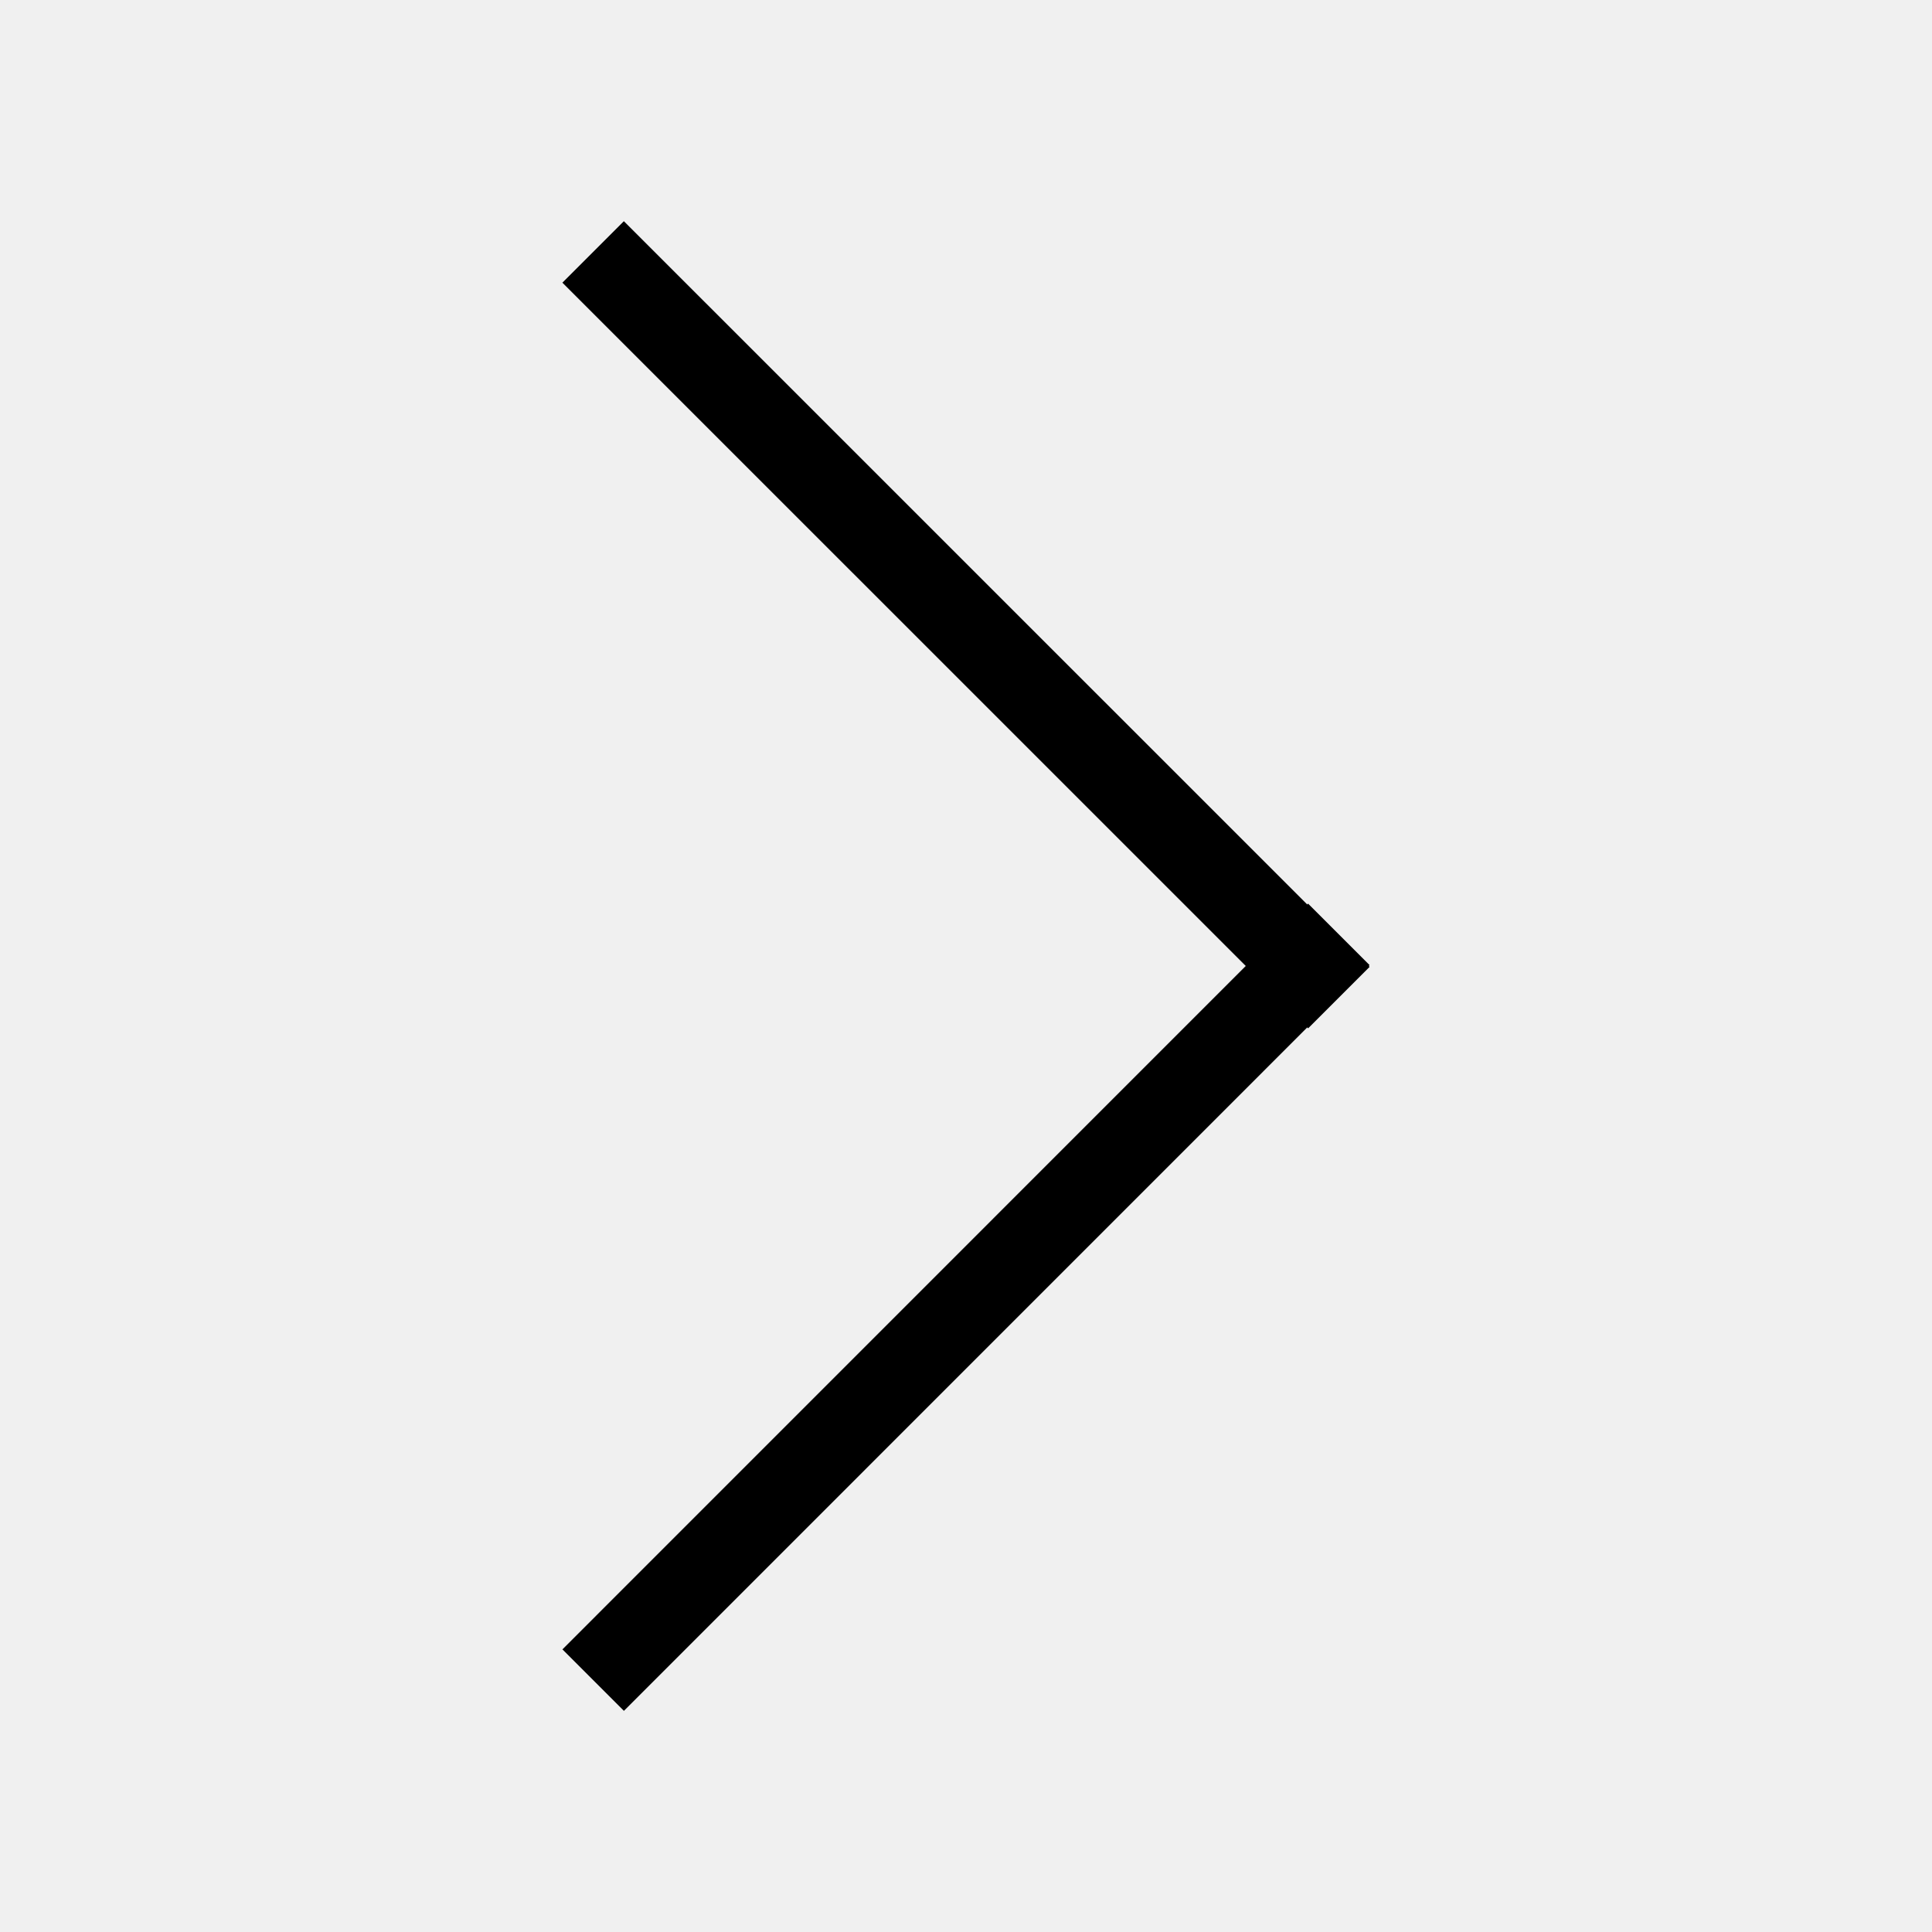
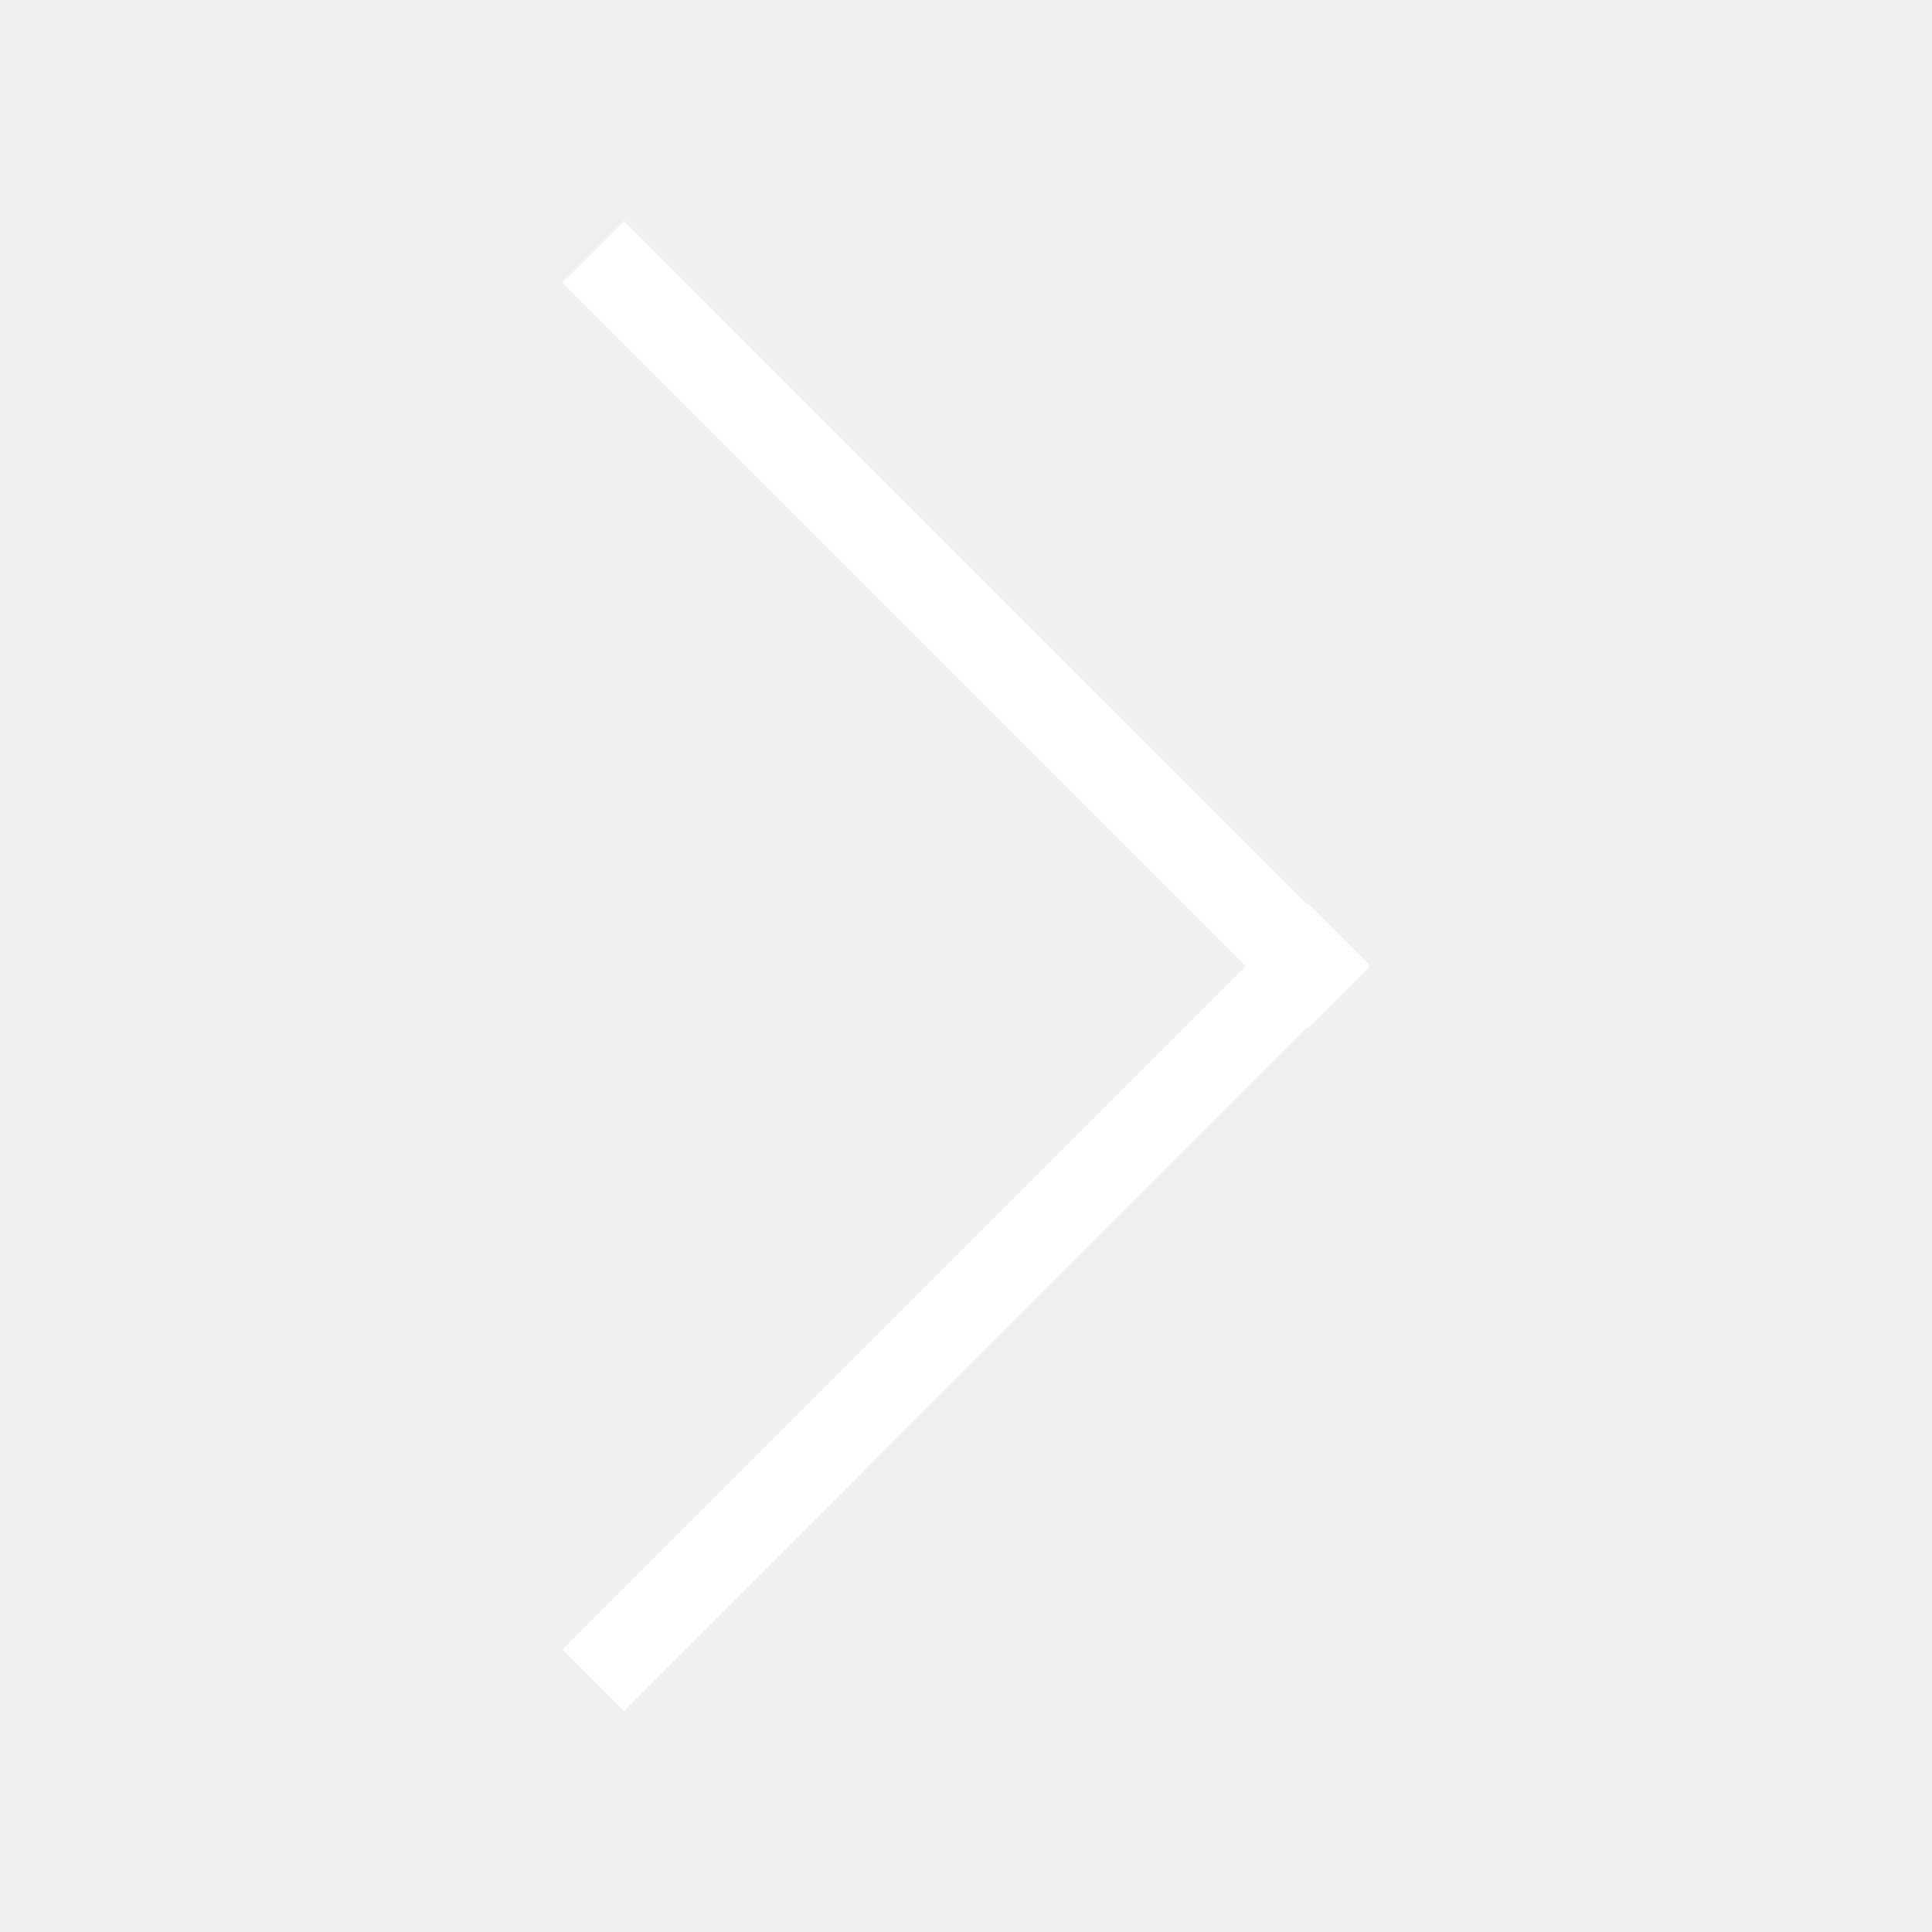
<svg xmlns="http://www.w3.org/2000/svg" width="20" height="20">
  <g>
    <rect x="-1" y="-1" width="22" height="22" id="canvas_background" fill="none" />
    <g id="canvasGrid" display="none">
      <rect id="svg_4" width="100%" height="100%" x="0" y="0" stroke-width="0" fill="url(#gridpattern)" />
    </g>
  </g>
  <g>
    <g id="svg_8">
-       <line stroke-width="0.9" stroke="#000" stroke-linecap="undefined" stroke-linejoin="undefined" id="svg_5" y2="10.327" x2="13.86" y1="2.608" x1="6.14" fill="none" />
-       <line stroke-width="0.9" transform="rotate(-90 10,13.5325) " stroke="#000" stroke-linecap="undefined" stroke-linejoin="undefined" id="svg_6" y2="17.392" x2="13.86" y1="9.673" x1="6.14" fill="none" />
+       <line stroke-width="0.9" stroke="#fff" stroke-linecap="undefined" stroke-linejoin="undefined" id="svg_5" y2="10.327" x2="13.86" y1="2.608" x1="6.14" fill="none" />
+       <line stroke-width="0.9" transform="rotate(-90 10,13.5325) " stroke="#fff" stroke-linecap="undefined" stroke-linejoin="undefined" id="svg_6" y2="17.392" x2="13.86" y1="9.673" x1="6.14" fill="none" />
    </g>
  </g>
</svg>
